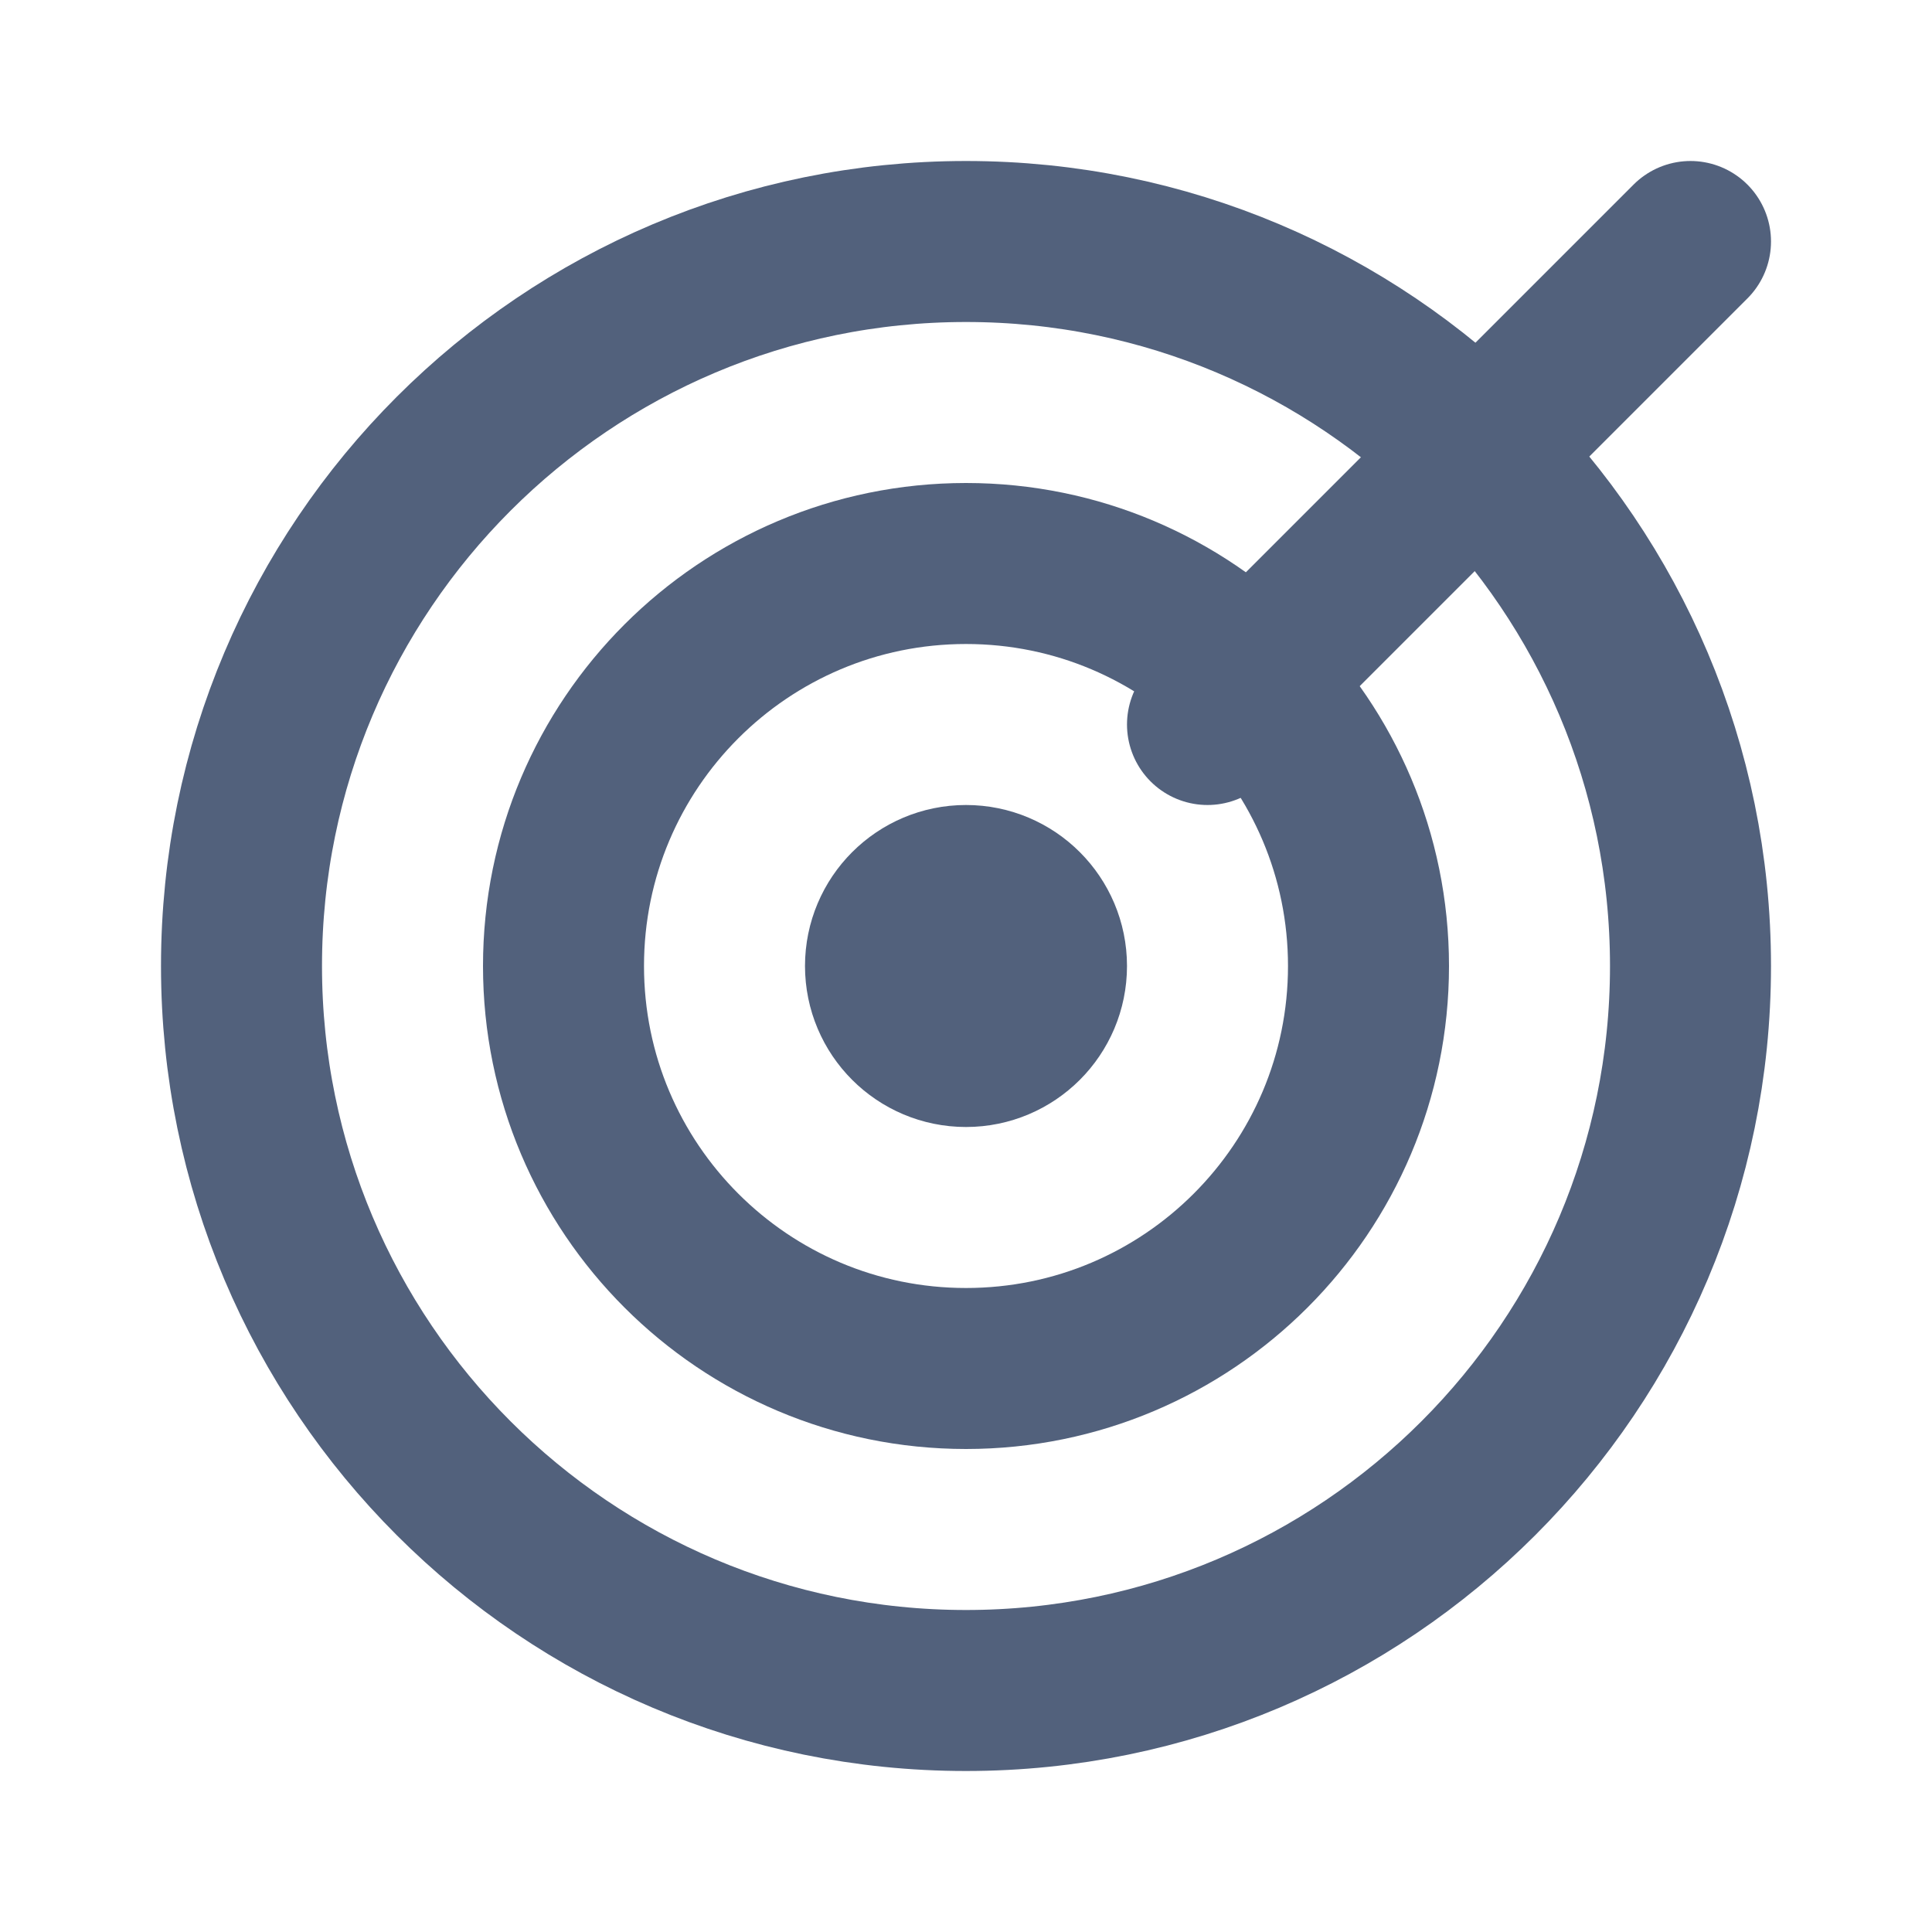
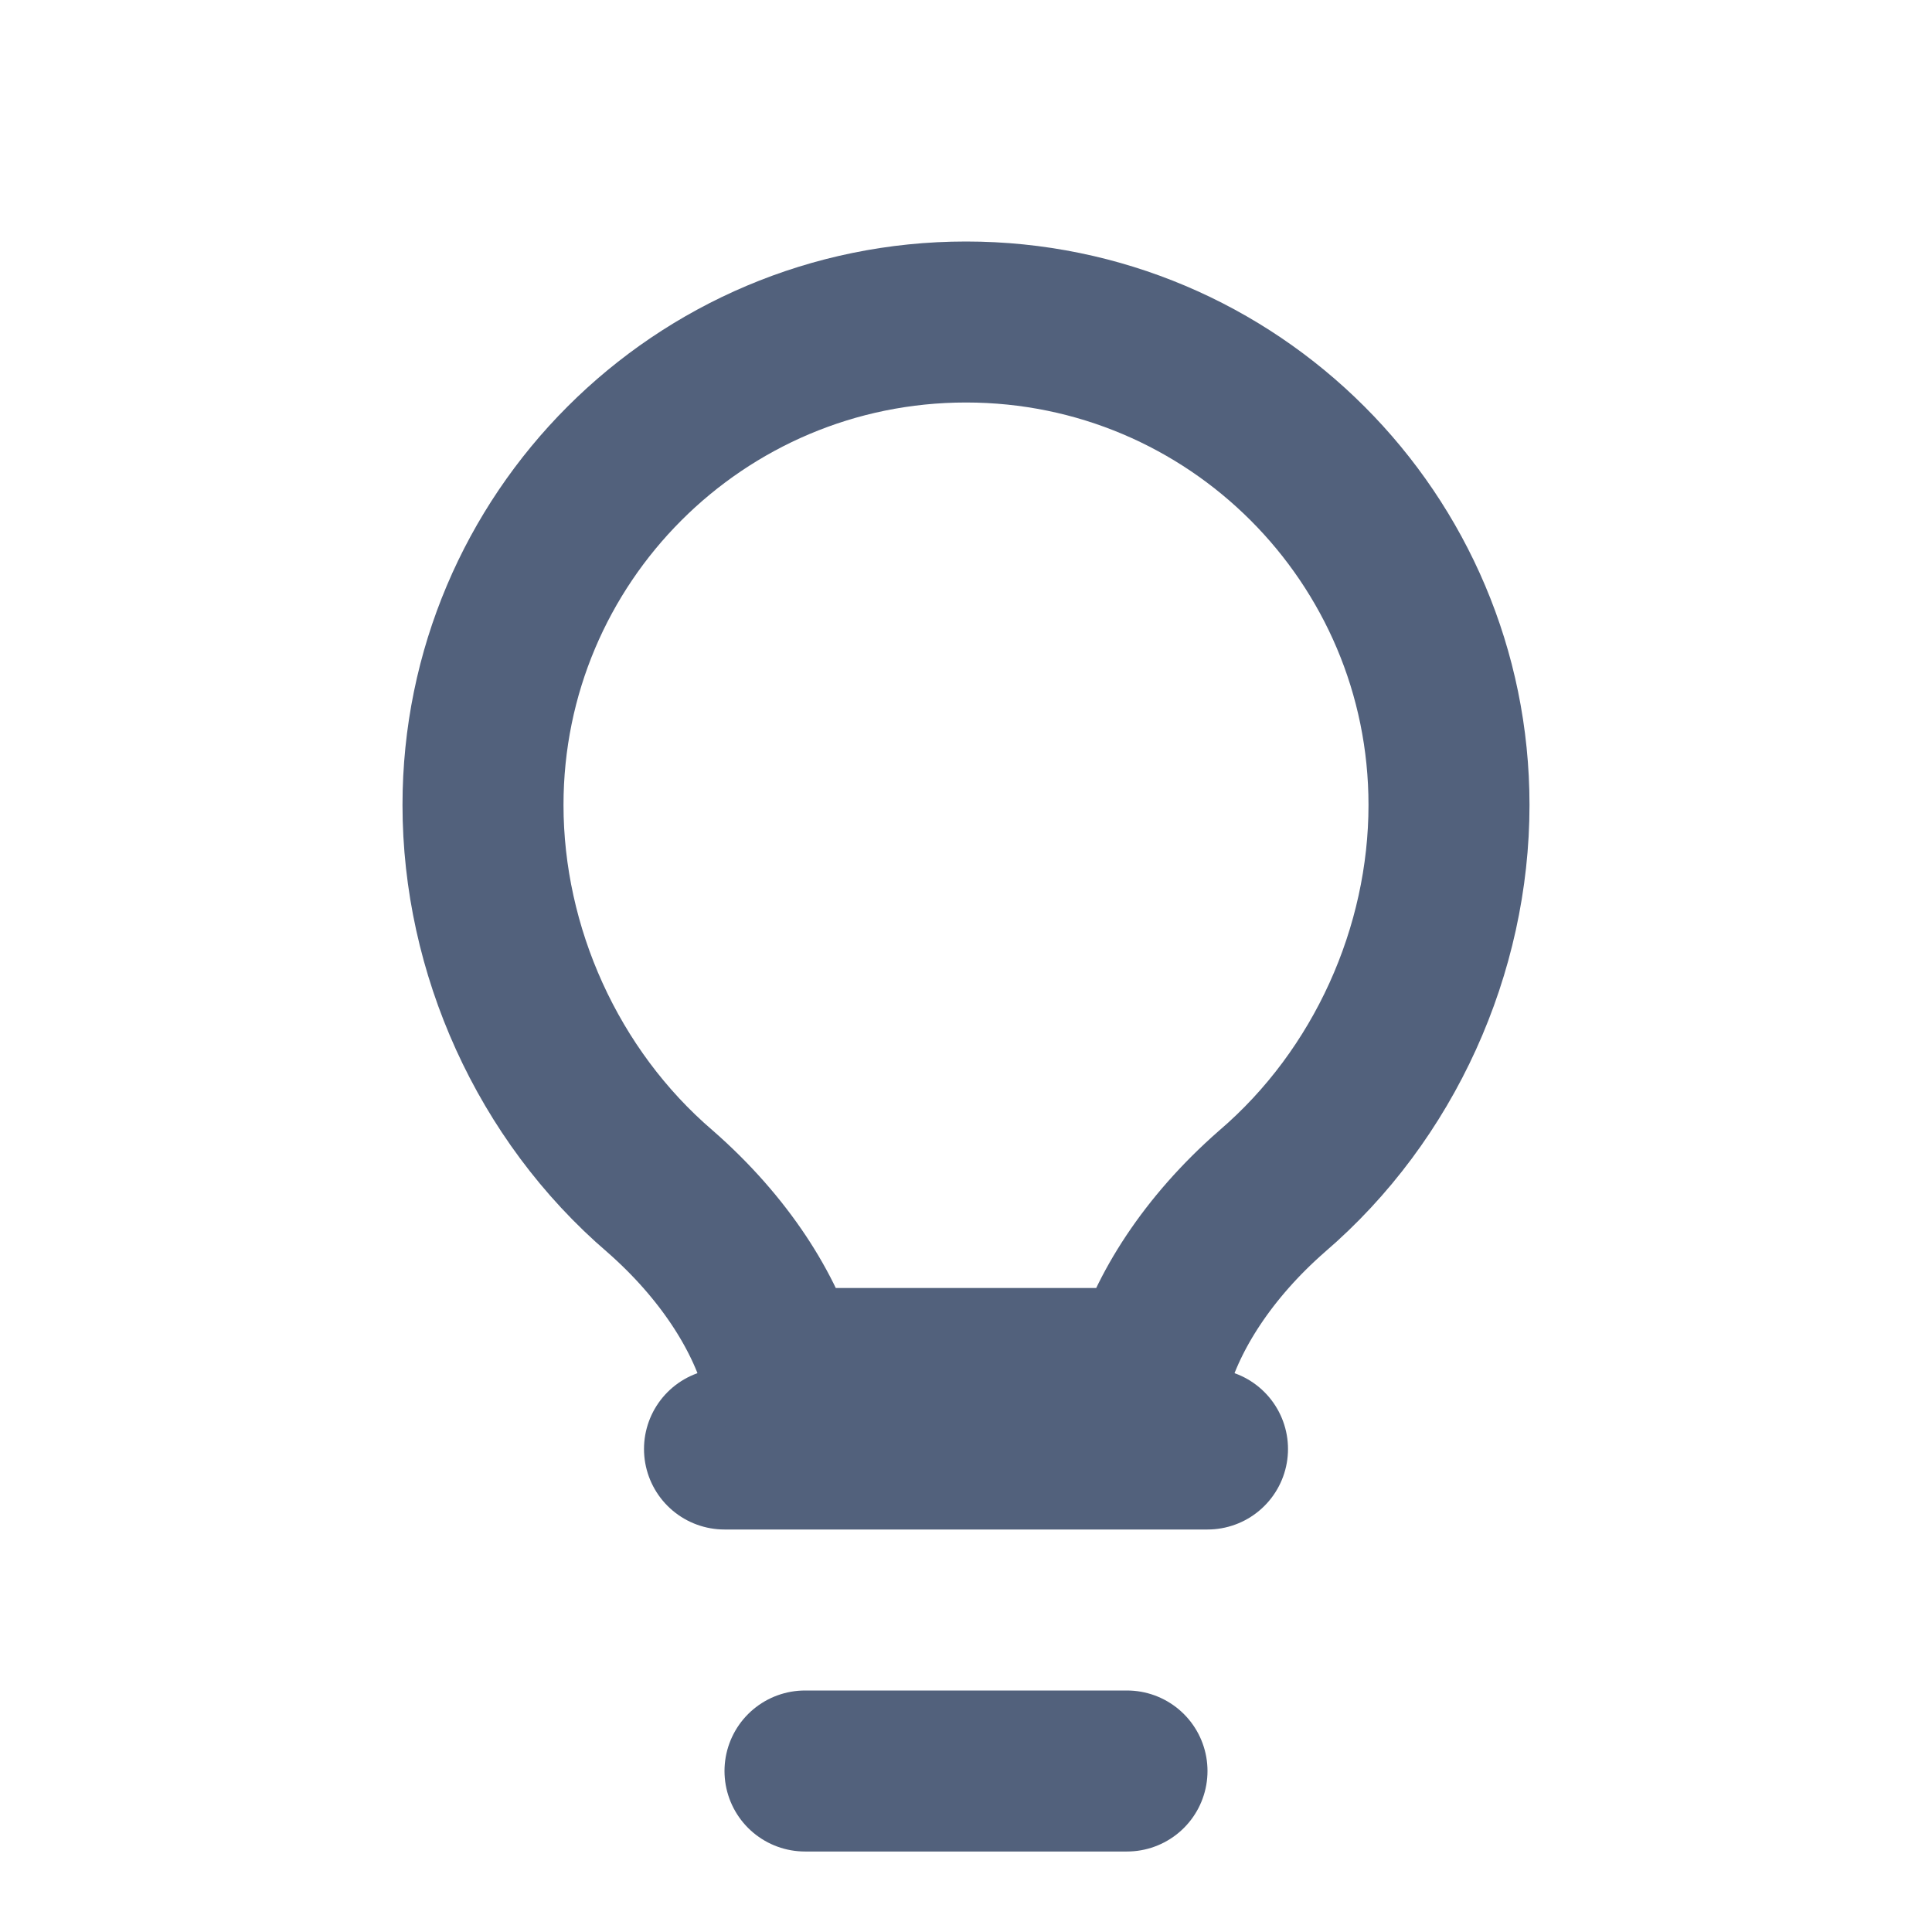
<svg xmlns="http://www.w3.org/2000/svg" viewBox="0 0 24 24" fill="none" stroke="#52617c" stroke-width="2" stroke-linecap="round" stroke-linejoin="round">
-   <circle cx="12" cy="12" r="9" />
-   <circle cx="12" cy="12" r="5" />
-   <circle cx="12" cy="12" r="1" />
-   <path d="m15 9 6-6" />
+   <path d="M9 18h6M10 22h4" />
+   <path d="M8.2 14.8C6.8 13.6 6 11.8 6 10a6 6 0 0 1 12 0c0 1.8-.8 3.6-2.2 4.8-.8.7-1.3 1.5-1.5 2.2h-4.6c-.2-.7-.7-1.5-1.5-2.2Z" />
</svg>
